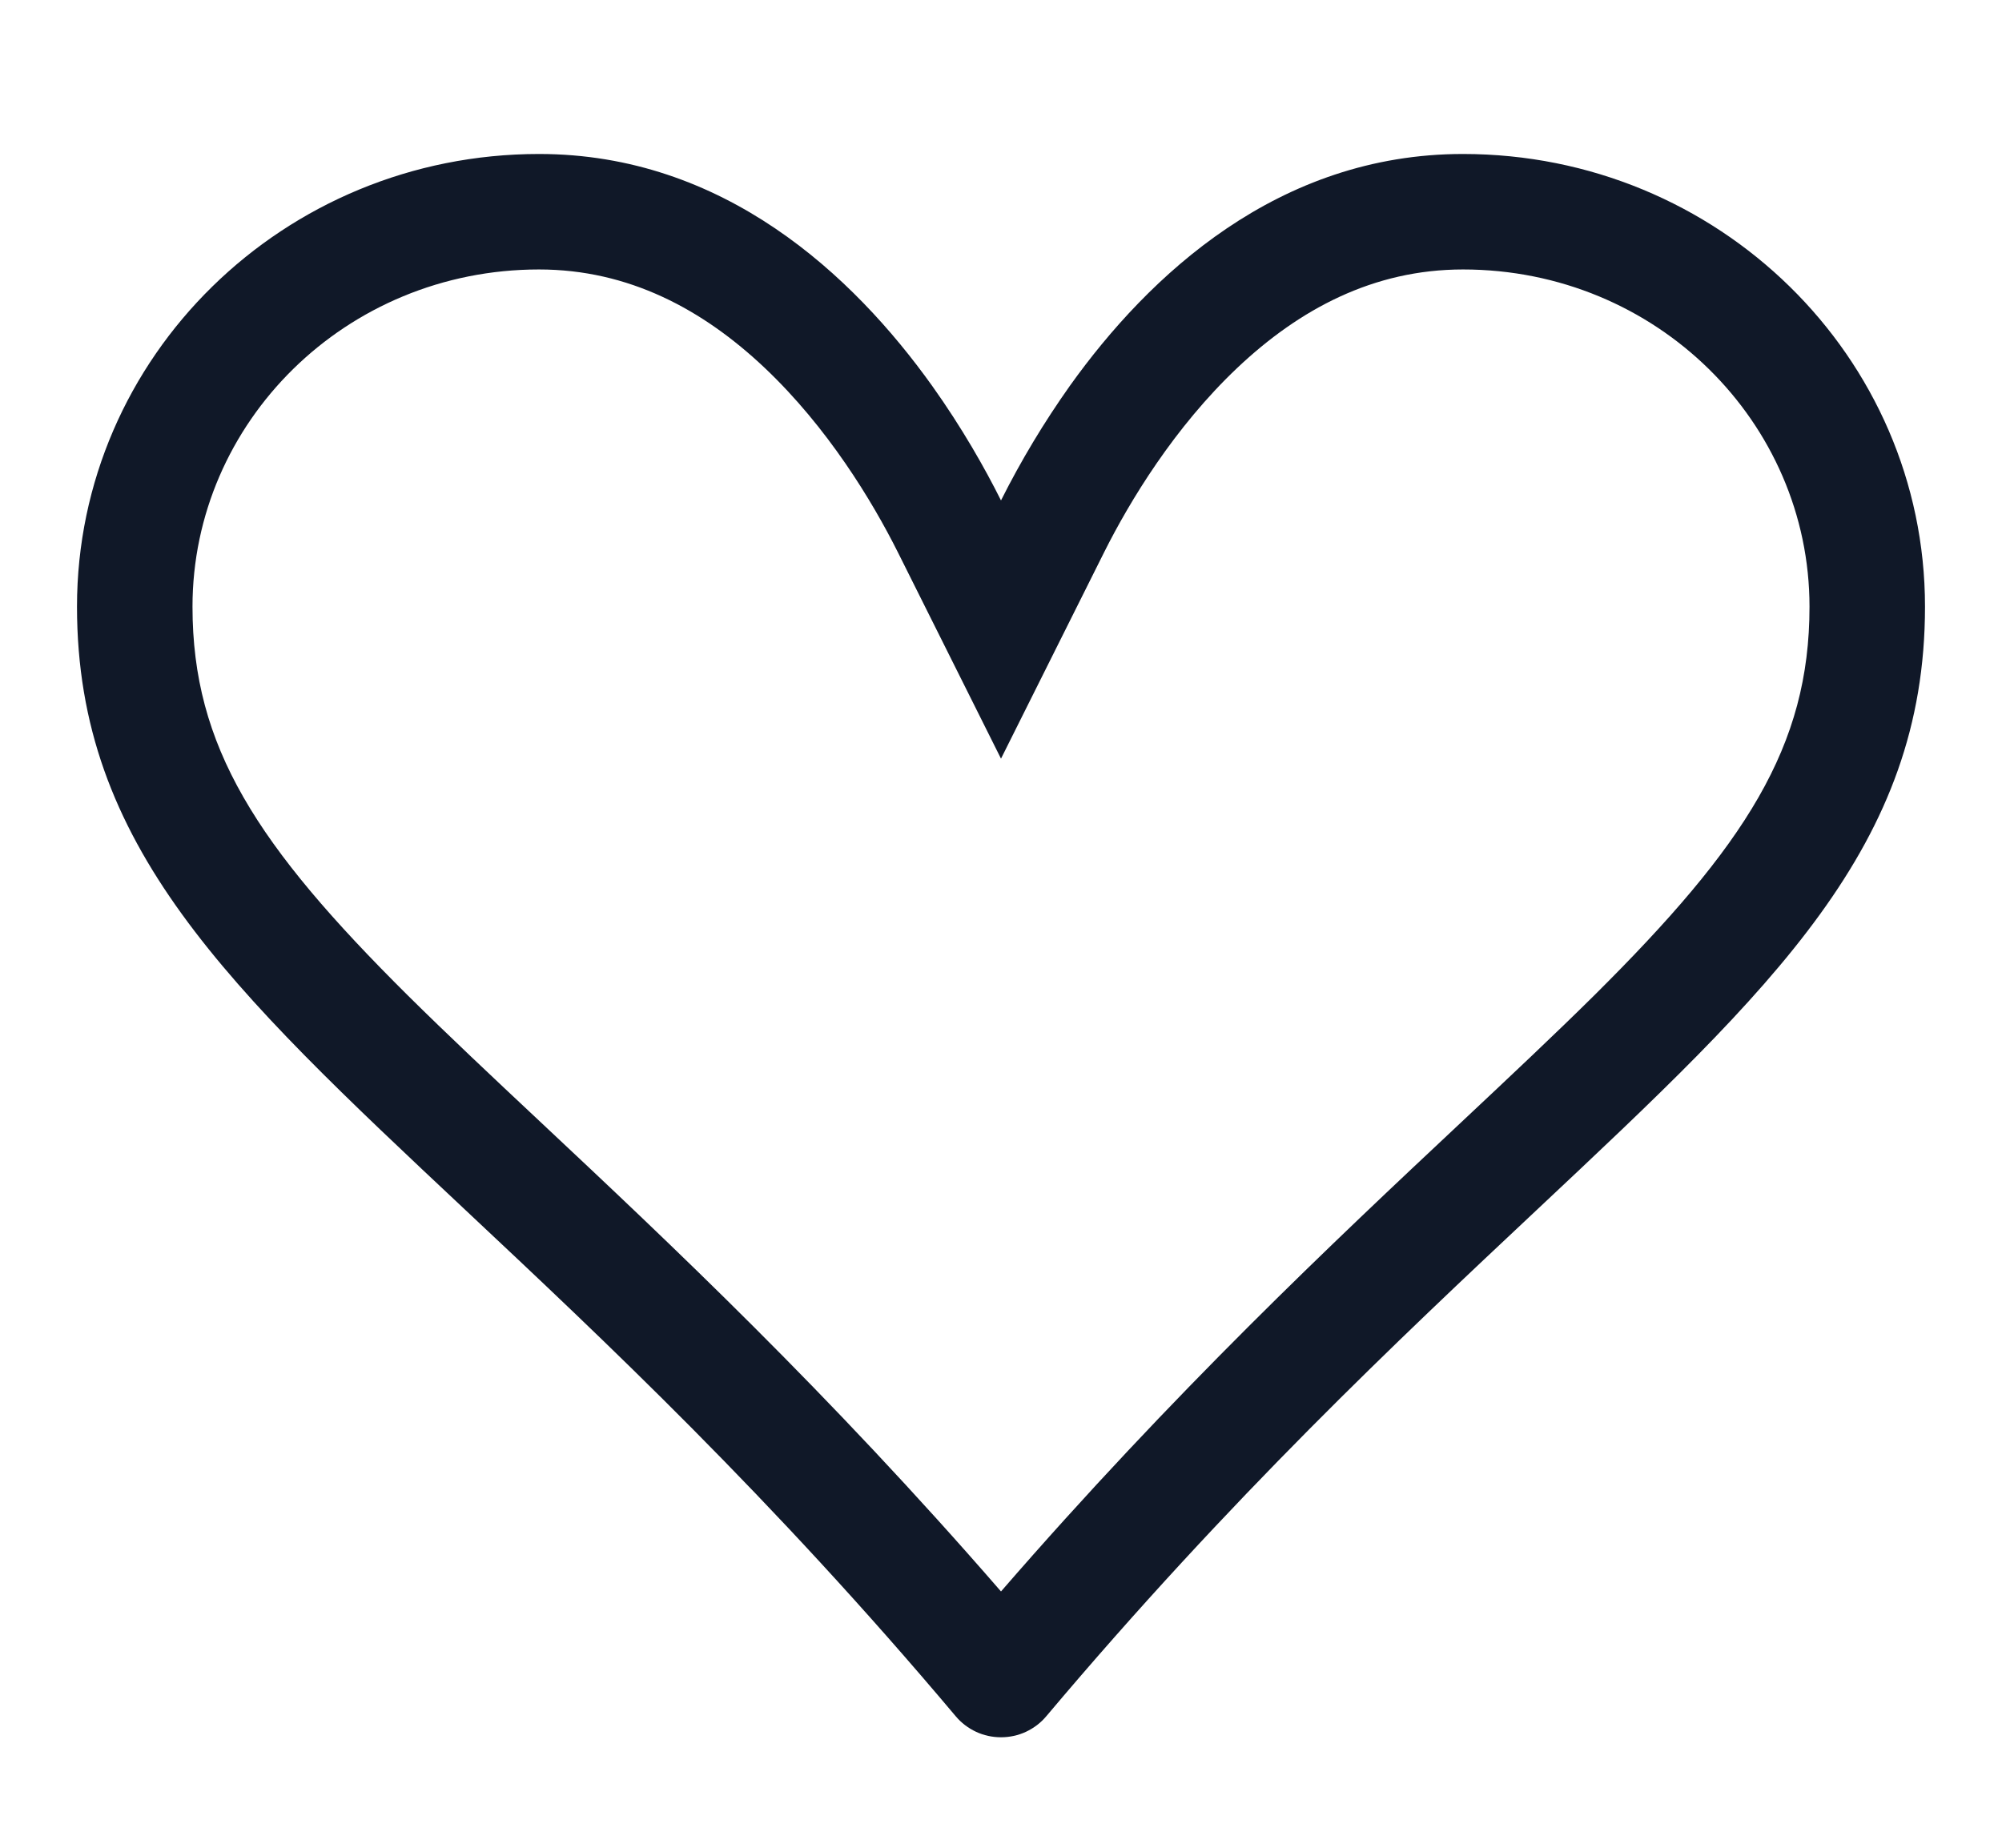
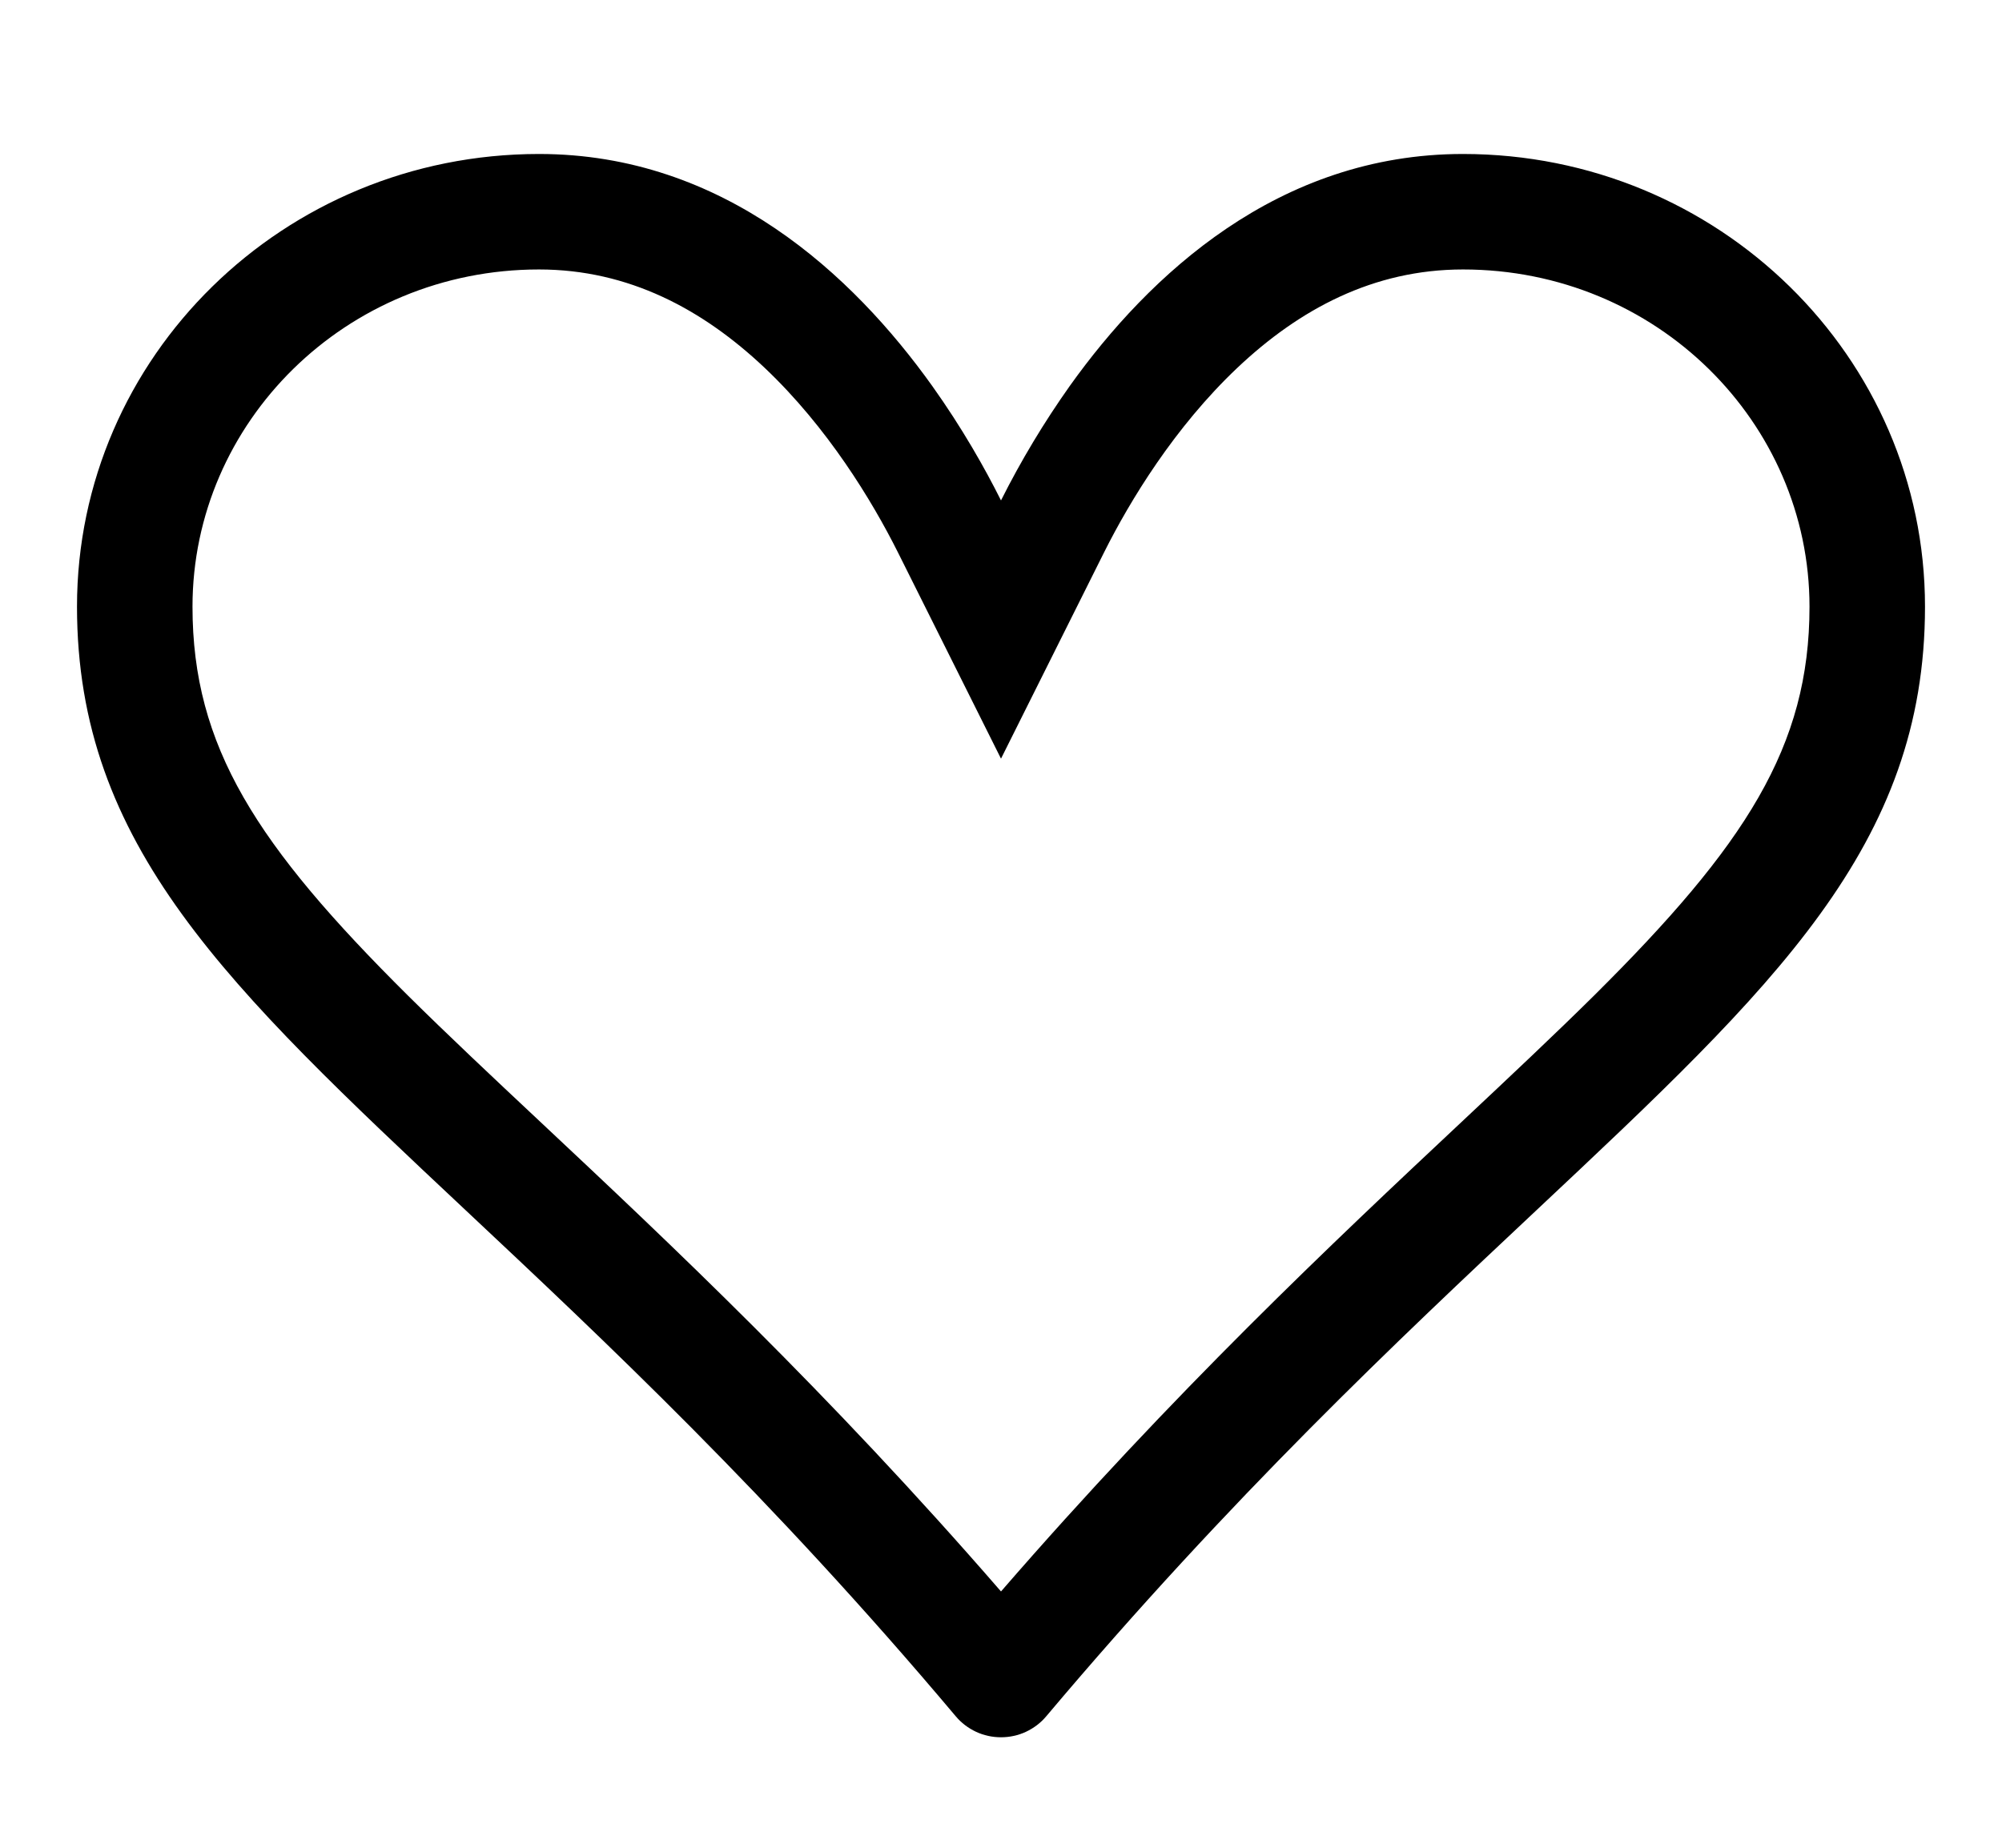
<svg xmlns="http://www.w3.org/2000/svg" width="26" height="24" viewBox="0 0 26 24" fill="none">
-   <path d="M13 9.854L11.659 7.17C11.326 6.506 10.748 5.551 9.931 4.778C9.127 4.018 8.164 3.5 7 3.5C4.486 3.5 2.5 5.489 2.5 7.88C2.5 9.697 3.331 10.979 5.302 12.935C5.808 13.436 6.383 13.977 7.021 14.575C8.683 16.134 10.75 18.076 13 20.671C15.25 18.076 17.317 16.134 18.979 14.575C19.616 13.977 20.194 13.434 20.698 12.935C22.669 10.979 23.5 9.697 23.5 7.88C23.5 5.489 21.514 3.5 19 3.5C17.834 3.5 16.873 4.018 16.069 4.778C15.252 5.551 14.674 6.506 14.341 7.17L13 9.854ZM13.588 22.292C13.516 22.378 13.426 22.446 13.324 22.494C13.223 22.541 13.112 22.565 13 22.565C12.888 22.565 12.777 22.541 12.676 22.494C12.574 22.446 12.484 22.378 12.412 22.292C10.011 19.439 7.837 17.399 6.048 15.72C2.95 12.812 1 10.983 1 7.88C1 4.633 3.685 2 7 2C9.4 2 11.079 3.575 12.106 5.012C12.496 5.559 12.793 6.086 13 6.5C13.26 5.982 13.559 5.485 13.894 5.012C14.921 3.574 16.6 2 19 2C22.315 2 25 4.633 25 7.88C25 10.983 23.05 12.812 19.953 15.72C18.163 17.401 15.989 19.442 13.588 22.292Z" fill="#101828" />
+   <path d="M13 9.854L11.659 7.17C11.326 6.506 10.748 5.551 9.931 4.778C9.127 4.018 8.164 3.5 7 3.5C4.486 3.5 2.5 5.489 2.5 7.88C2.5 9.697 3.331 10.979 5.302 12.935C5.808 13.436 6.383 13.977 7.021 14.575C8.683 16.134 10.75 18.076 13 20.671C15.25 18.076 17.317 16.134 18.979 14.575C19.616 13.977 20.194 13.434 20.698 12.935C22.669 10.979 23.5 9.697 23.5 7.88C23.5 5.489 21.514 3.5 19 3.5C17.834 3.5 16.873 4.018 16.069 4.778C15.252 5.551 14.674 6.506 14.341 7.17L13 9.854ZM13.588 22.292C13.516 22.378 13.426 22.446 13.324 22.494C13.223 22.541 13.112 22.565 13 22.565C12.888 22.565 12.777 22.541 12.676 22.494C12.574 22.446 12.484 22.378 12.412 22.292C10.011 19.439 7.837 17.399 6.048 15.72C2.95 12.812 1 10.983 1 7.88C1 4.633 3.685 2 7 2C9.4 2 11.079 3.575 12.106 5.012C12.496 5.559 12.793 6.086 13 6.5C13.26 5.982 13.559 5.485 13.894 5.012C14.921 3.574 16.6 2 19 2C22.315 2 25 4.633 25 7.88C25 10.983 23.05 12.812 19.953 15.72C18.163 17.401 15.989 19.442 13.588 22.292Z" fill="currentColor" />
</svg>
